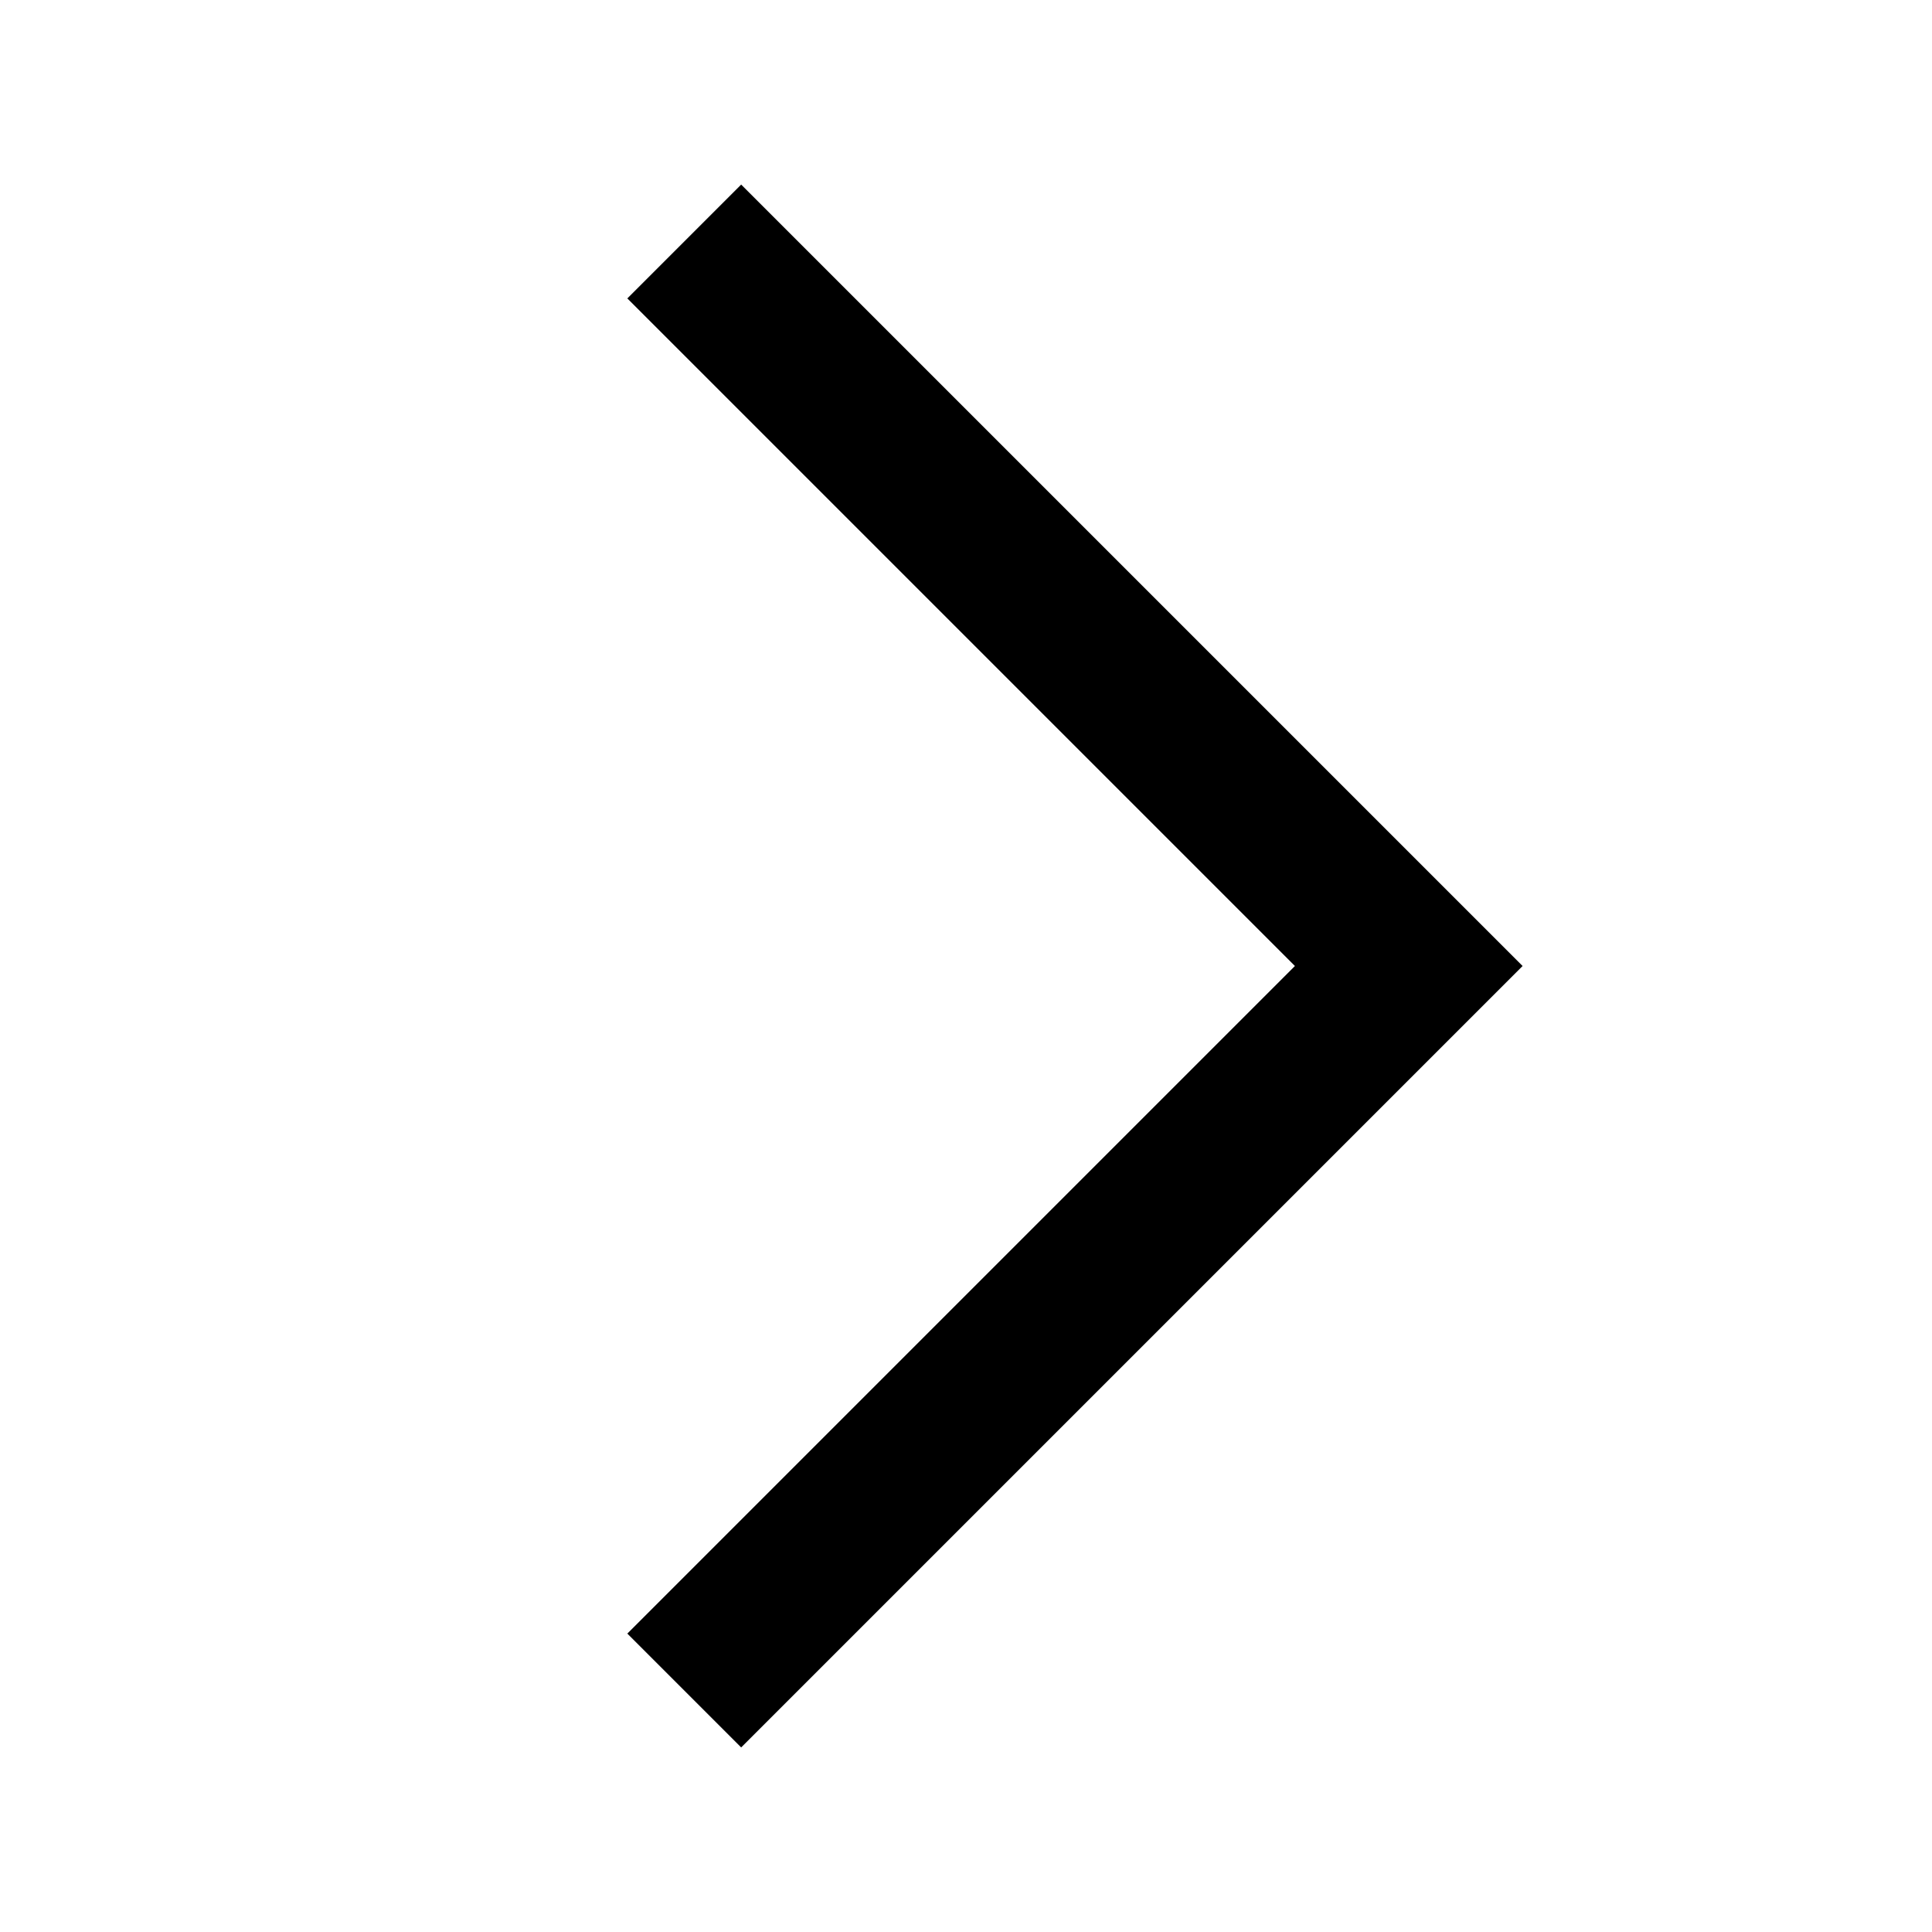
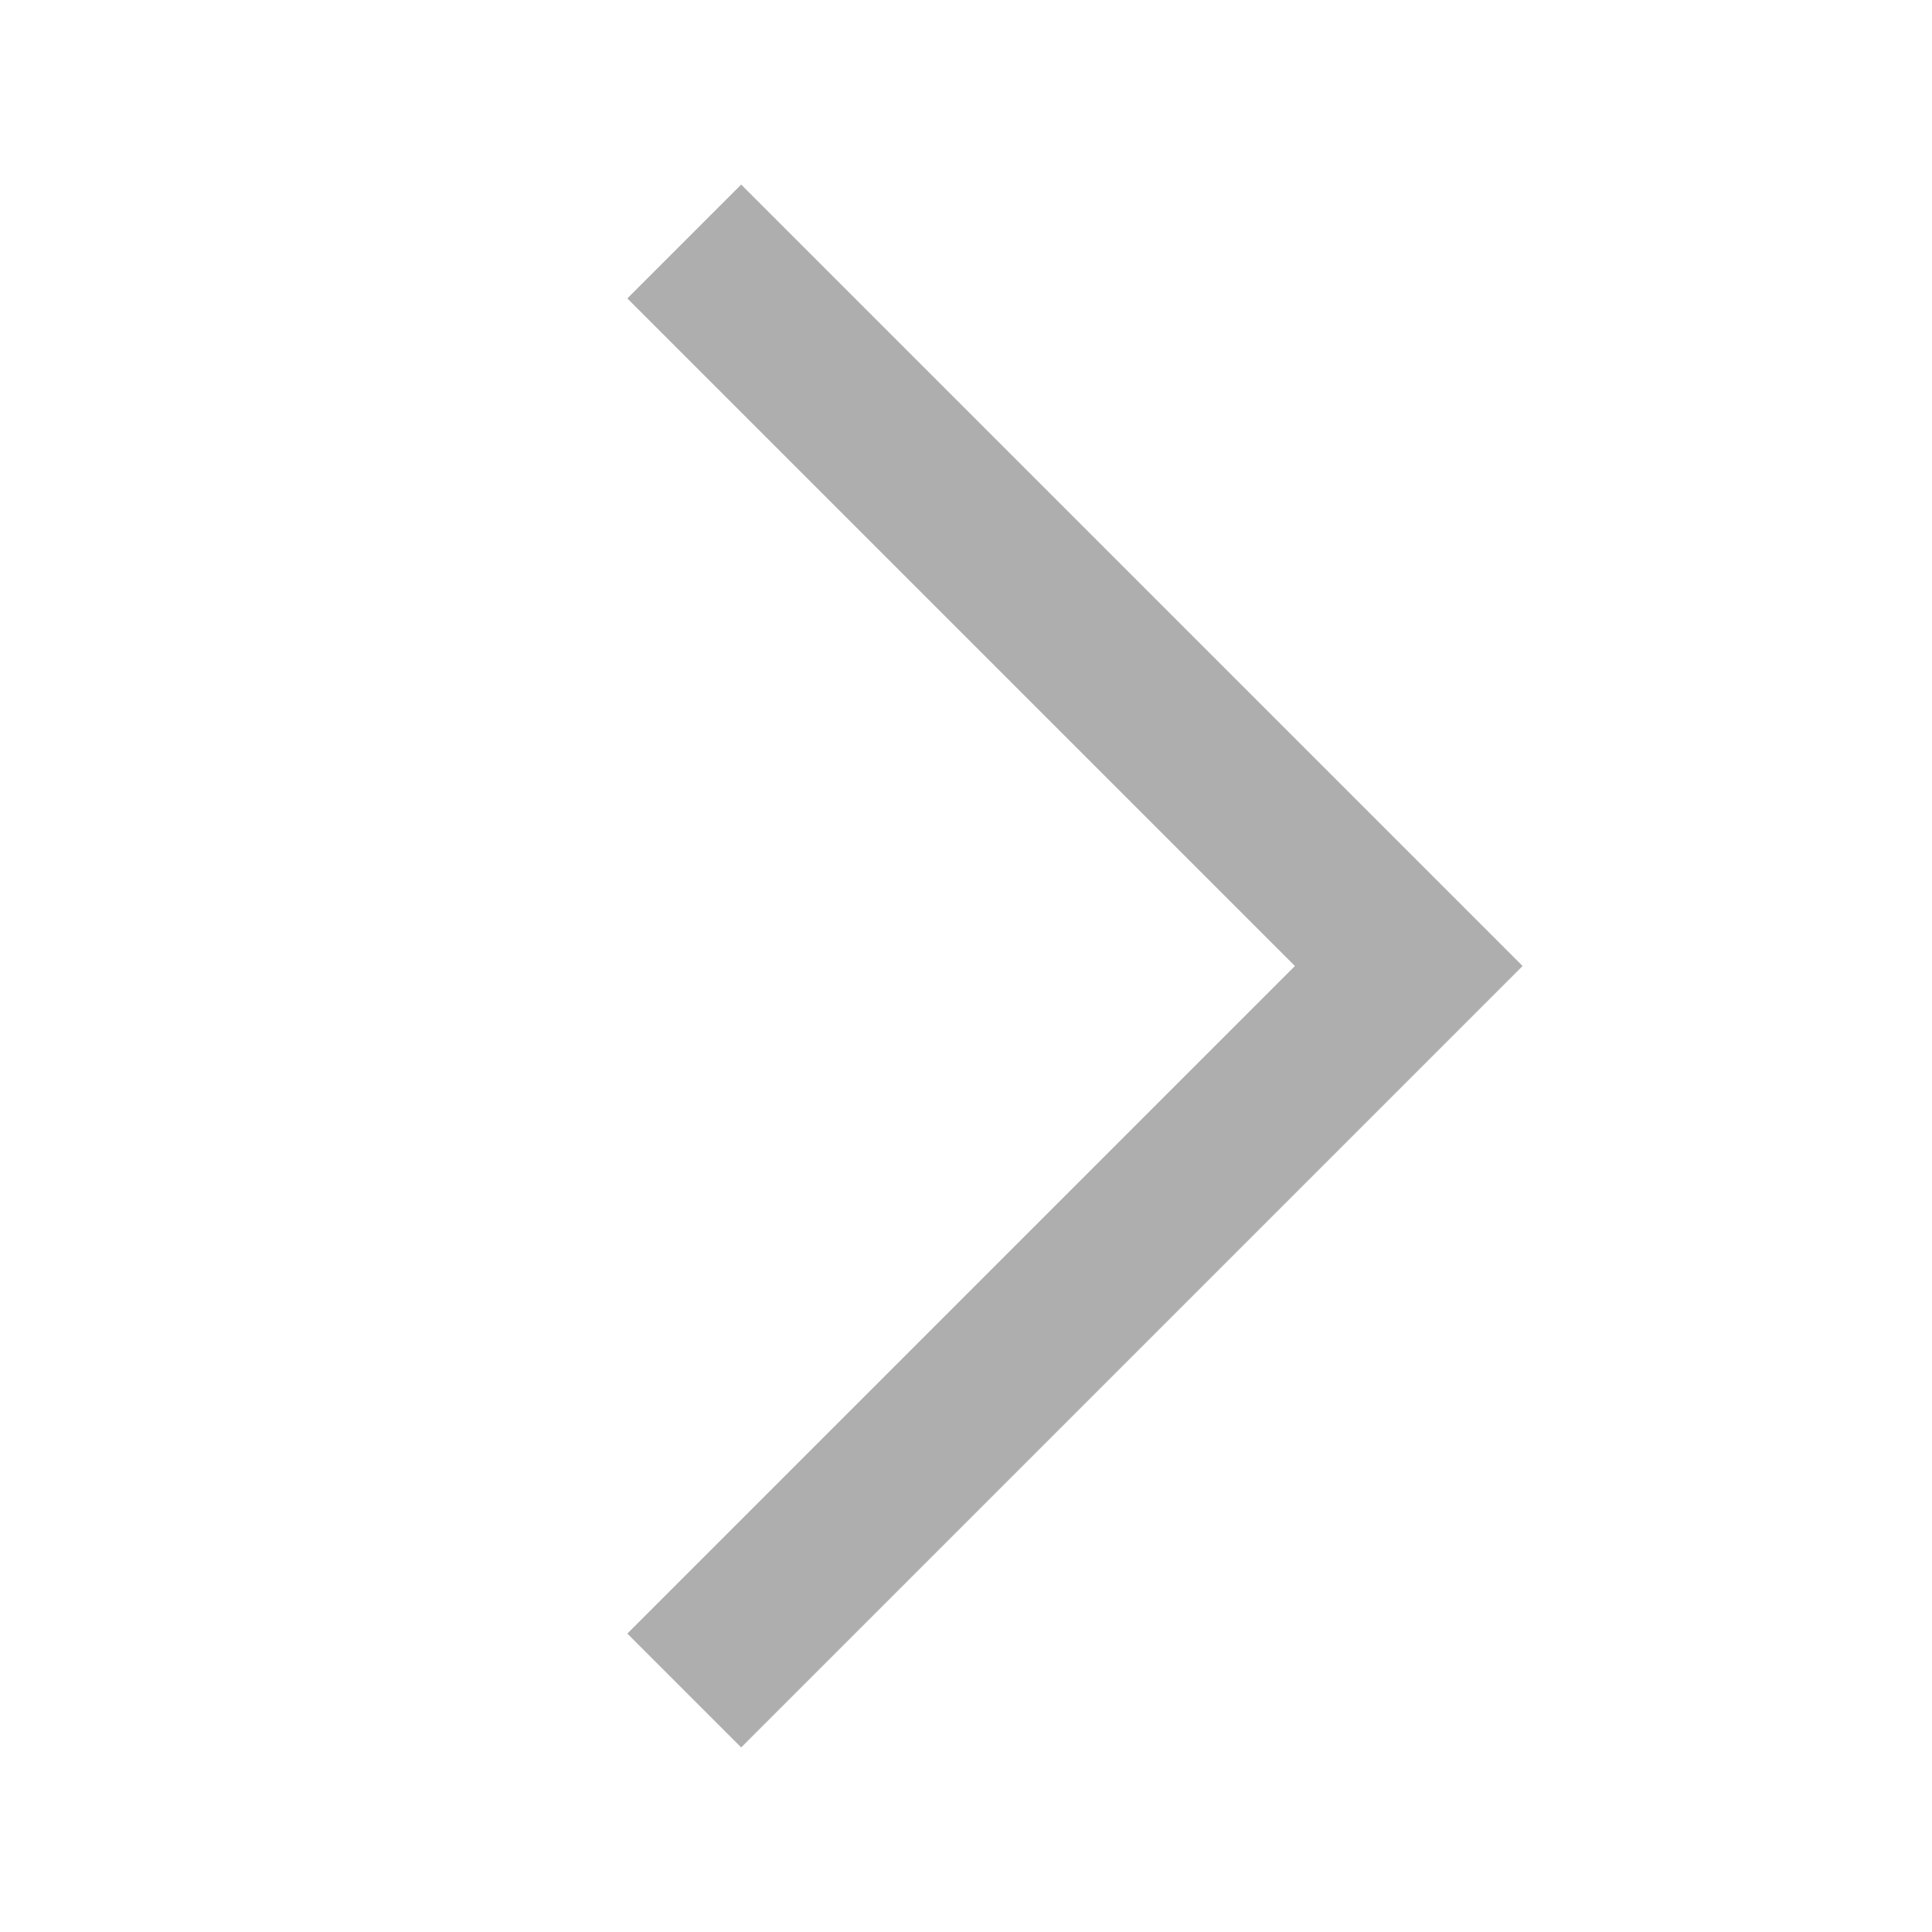
- <svg xmlns="http://www.w3.org/2000/svg" enable-background="new 0 0 24 24" id="Layer_1" version="1.0" viewBox="0 0 24 24" xml:space="preserve">
-   <polyline fill="none" points="8.5,3 17.5,12 8.5,21 " stroke="#000000" stroke-miterlimit="10" stroke-width="2" />
+ <svg xmlns="http://www.w3.org/2000/svg" version="1.1" id="Layer_1" x="0px" y="0px" viewBox="-307 229 24 24" style="enable-background:new -307 229 24 24;" xml:space="preserve">
+   <style type="text/css">
+ 	.st0{fill:none;stroke:#AEAEAE;stroke-width:2;stroke-miterlimit:10;}
+ </style>
+   <polyline class="st0" points="-298.5,232 -289.5,241 -298.5,250 " />
</svg>
